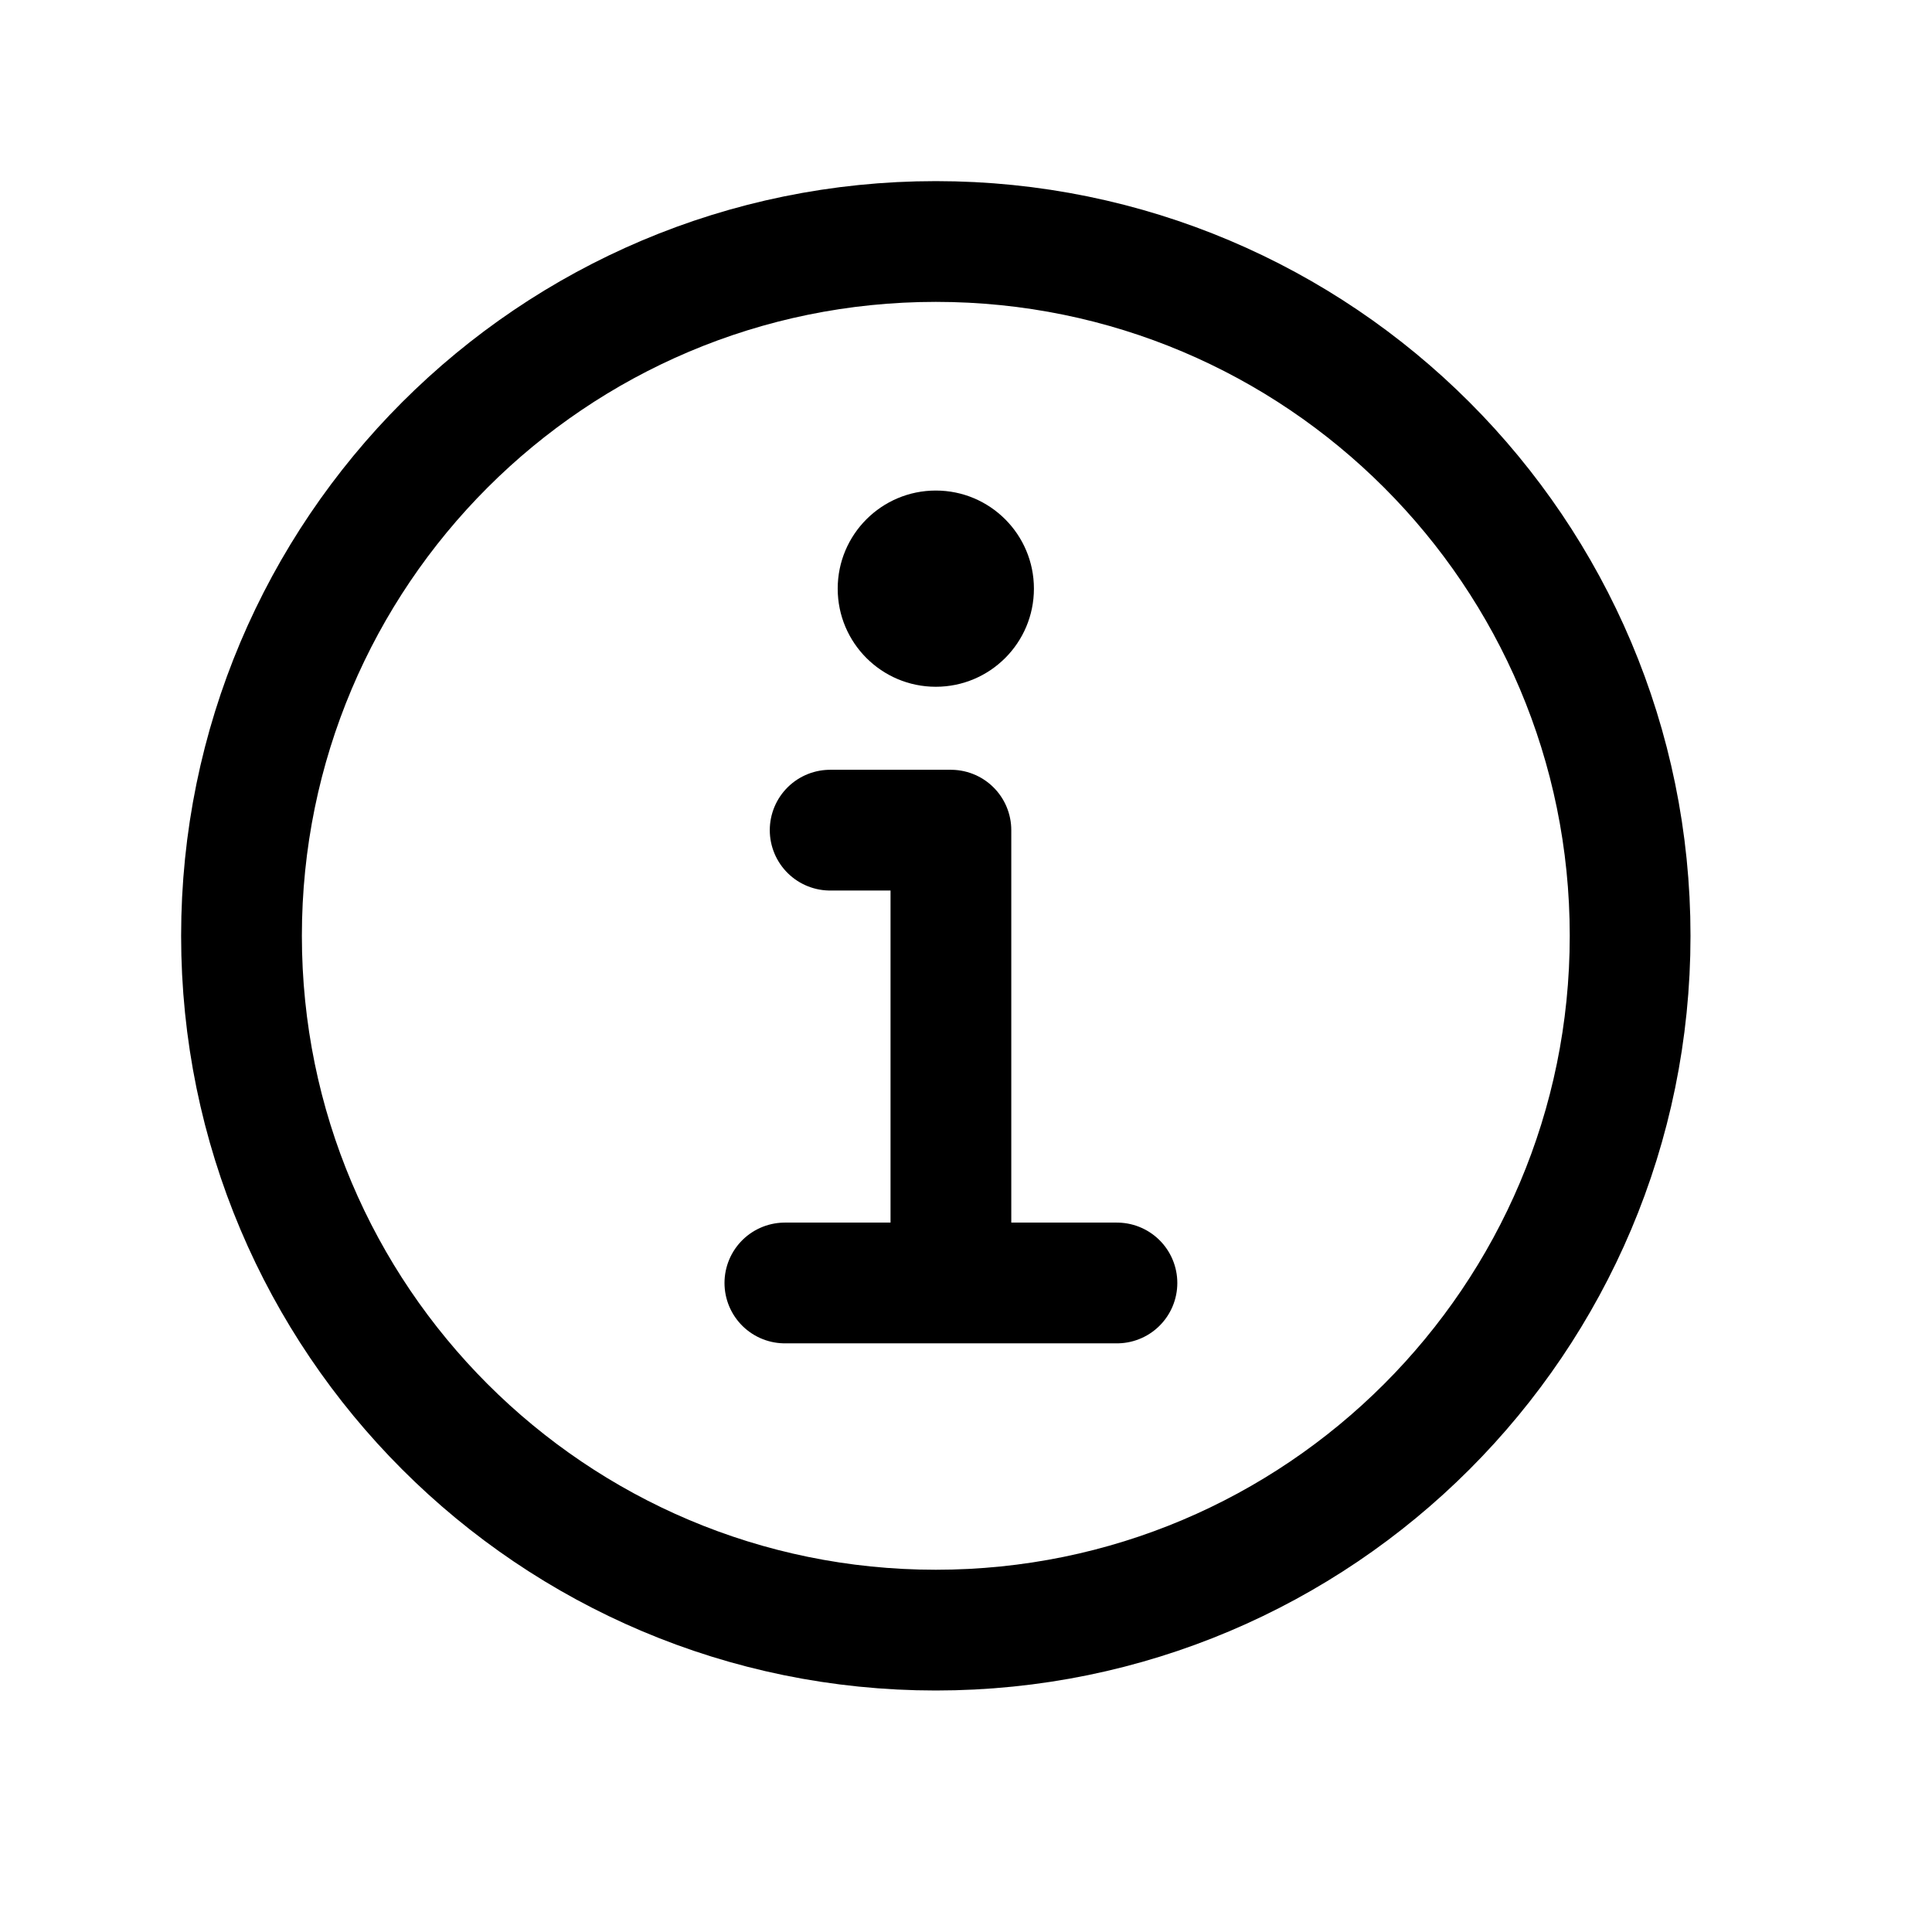
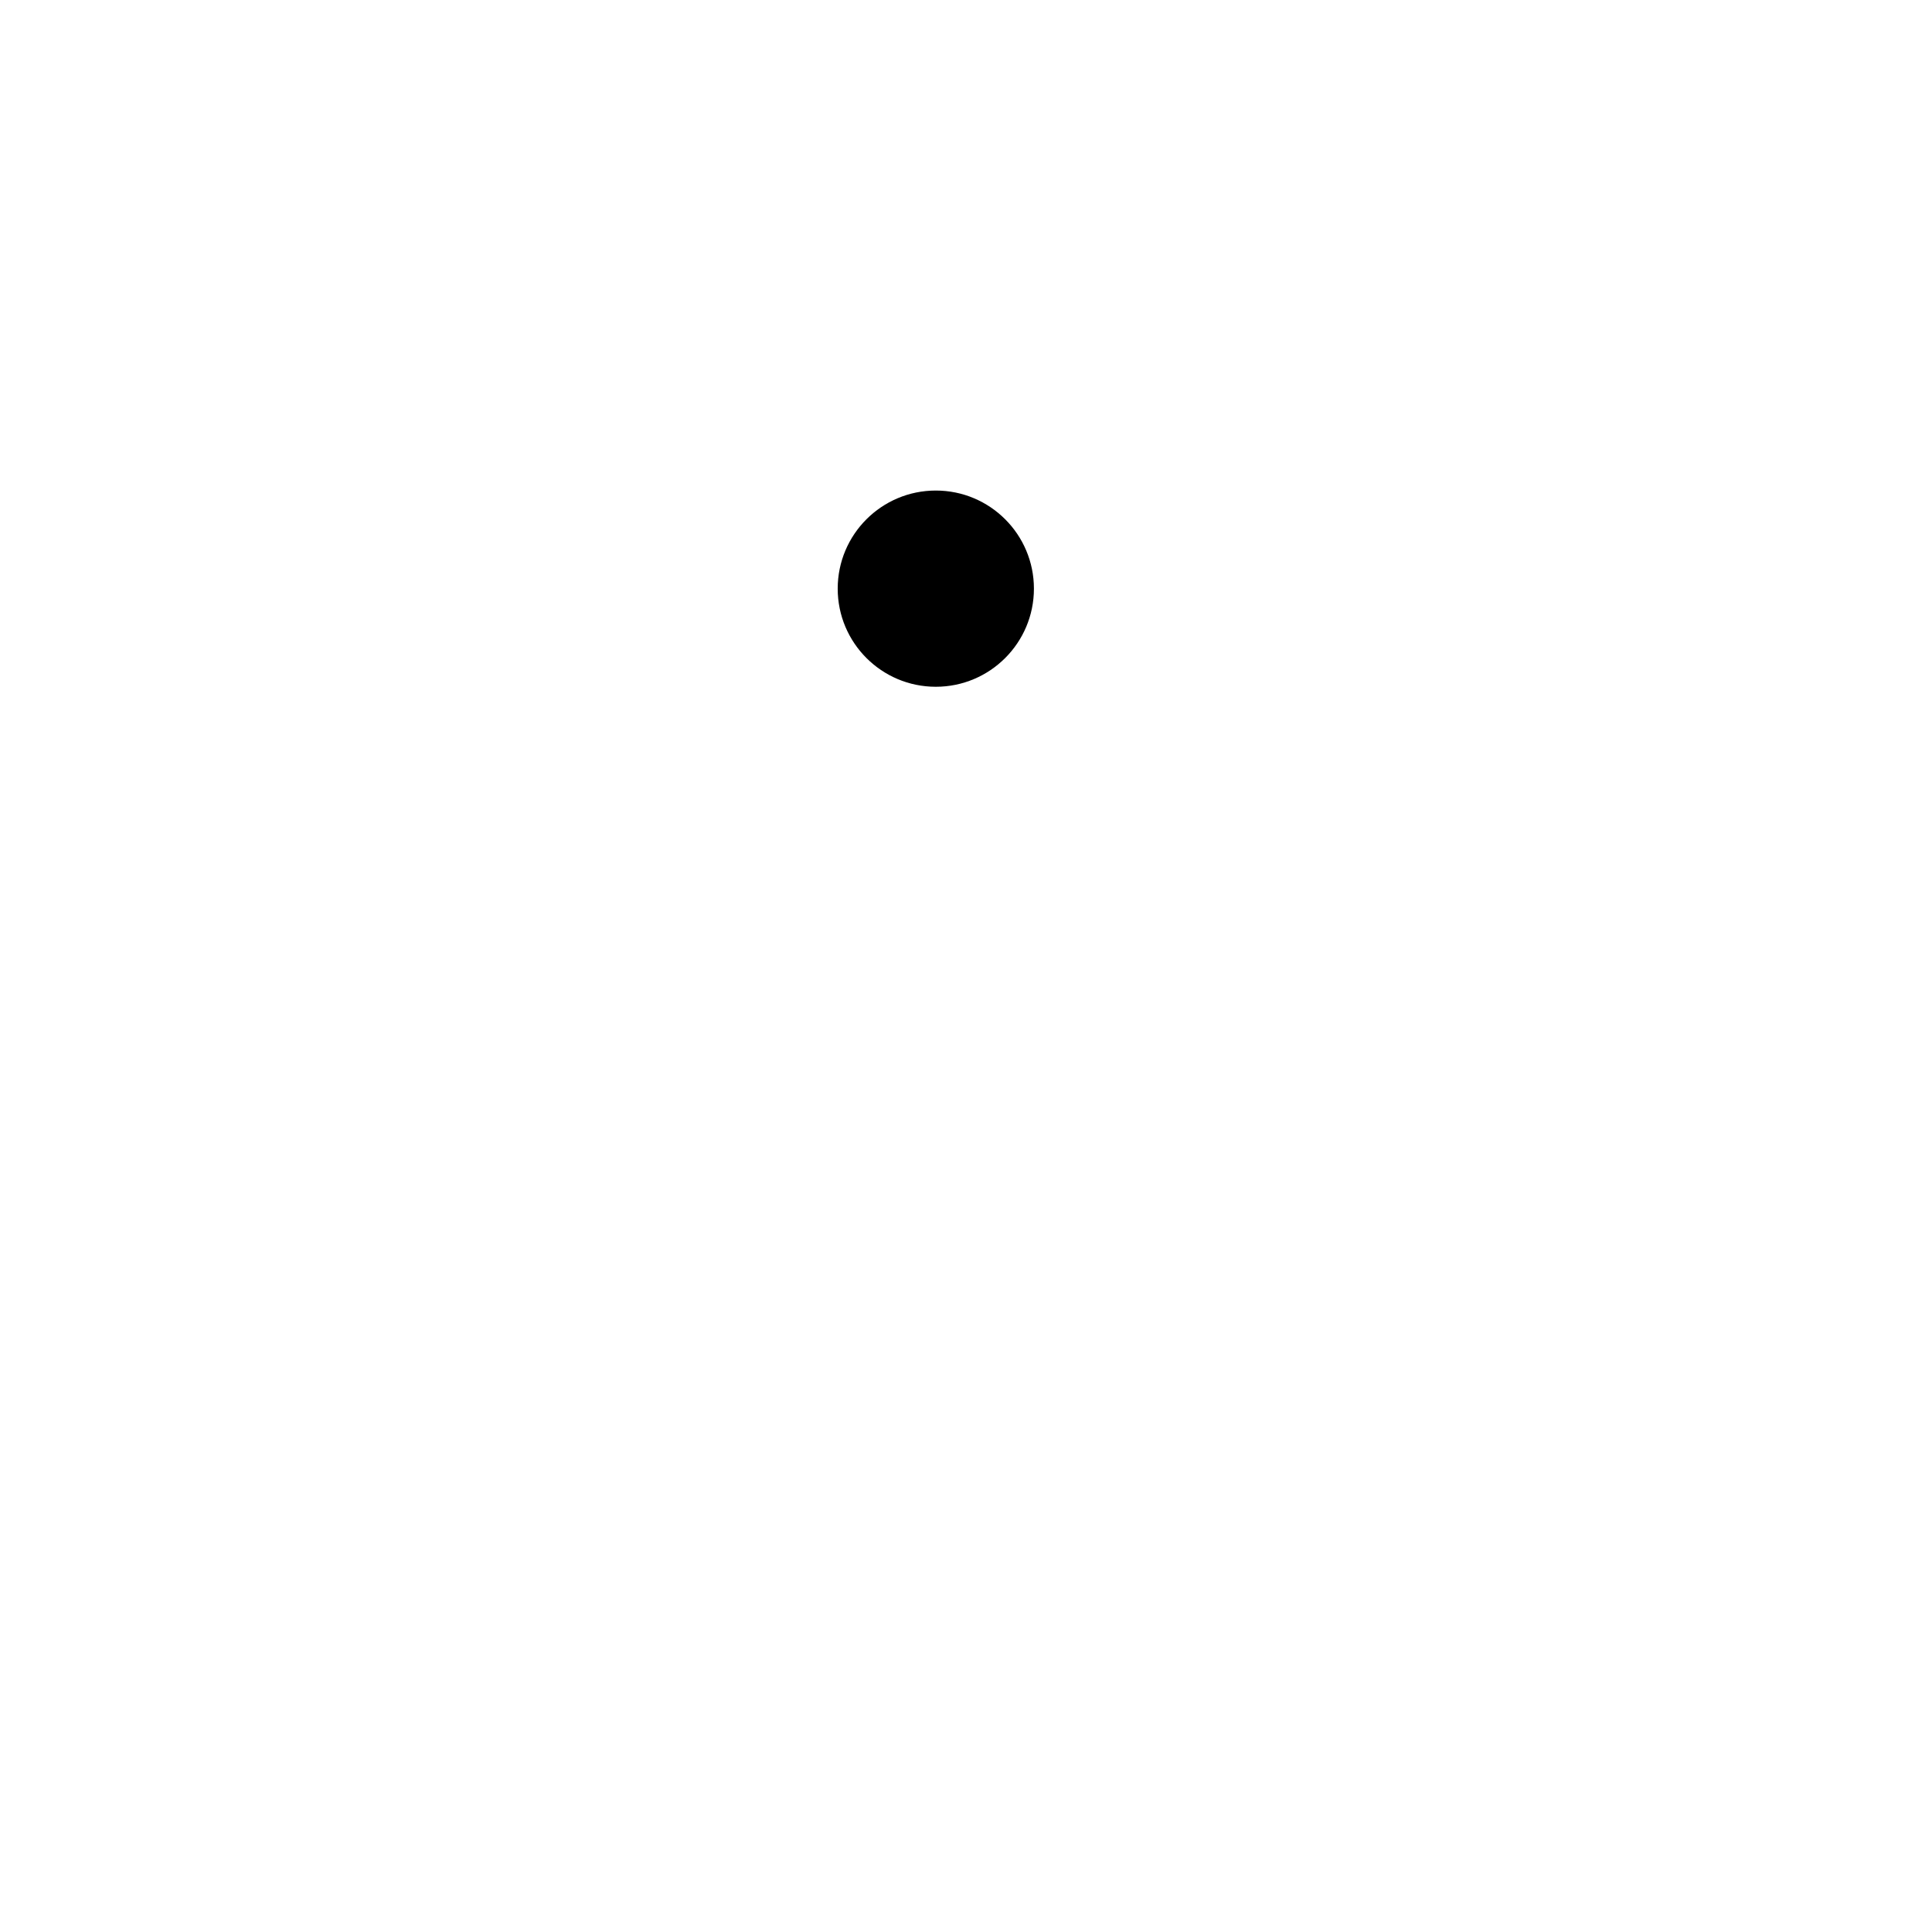
<svg xmlns="http://www.w3.org/2000/svg" width="512" height="512" viewBox="0 0 512 512">
-   <path d="M248,64C146.39,64,64,146.39,64,248s82.39,184,184,184,184-82.39,184-184S349.61,64,248,64Z" style="fill:none;stroke:#000;stroke-miterlimit:10;stroke-width:32px" />
-   <polyline points="220 220 252 220 252 336" style="fill:none;stroke:#000;stroke-linecap:round;stroke-linejoin:round;stroke-width:32px" />
-   <line x1="208" y1="340" x2="296" y2="340" style="fill:none;stroke:#000;stroke-linecap:round;stroke-miterlimit:10;stroke-width:32px" />
+   <path d="M248,64C146.39,64,64,146.39,64,248s82.39,184,184,184,184-82.39,184-184S349.61,64,248,64Z" style="fill:none;stroke-miterlimit:10;stroke-width:32px" />
+   <polyline points="220 220 252 220 252 336" style="fill:none;stroke-linecap:round;stroke-linejoin:round;stroke-width:32px" />
+   <line x1="208" y1="340" x2="296" y2="340" style="fill:none;stroke-linecap:round;stroke-miterlimit:10;stroke-width:32px" />
  <path d="M248,130a26,26,0,1,0,26,26A26,26,0,0,0,248,130Z" />
</svg>
